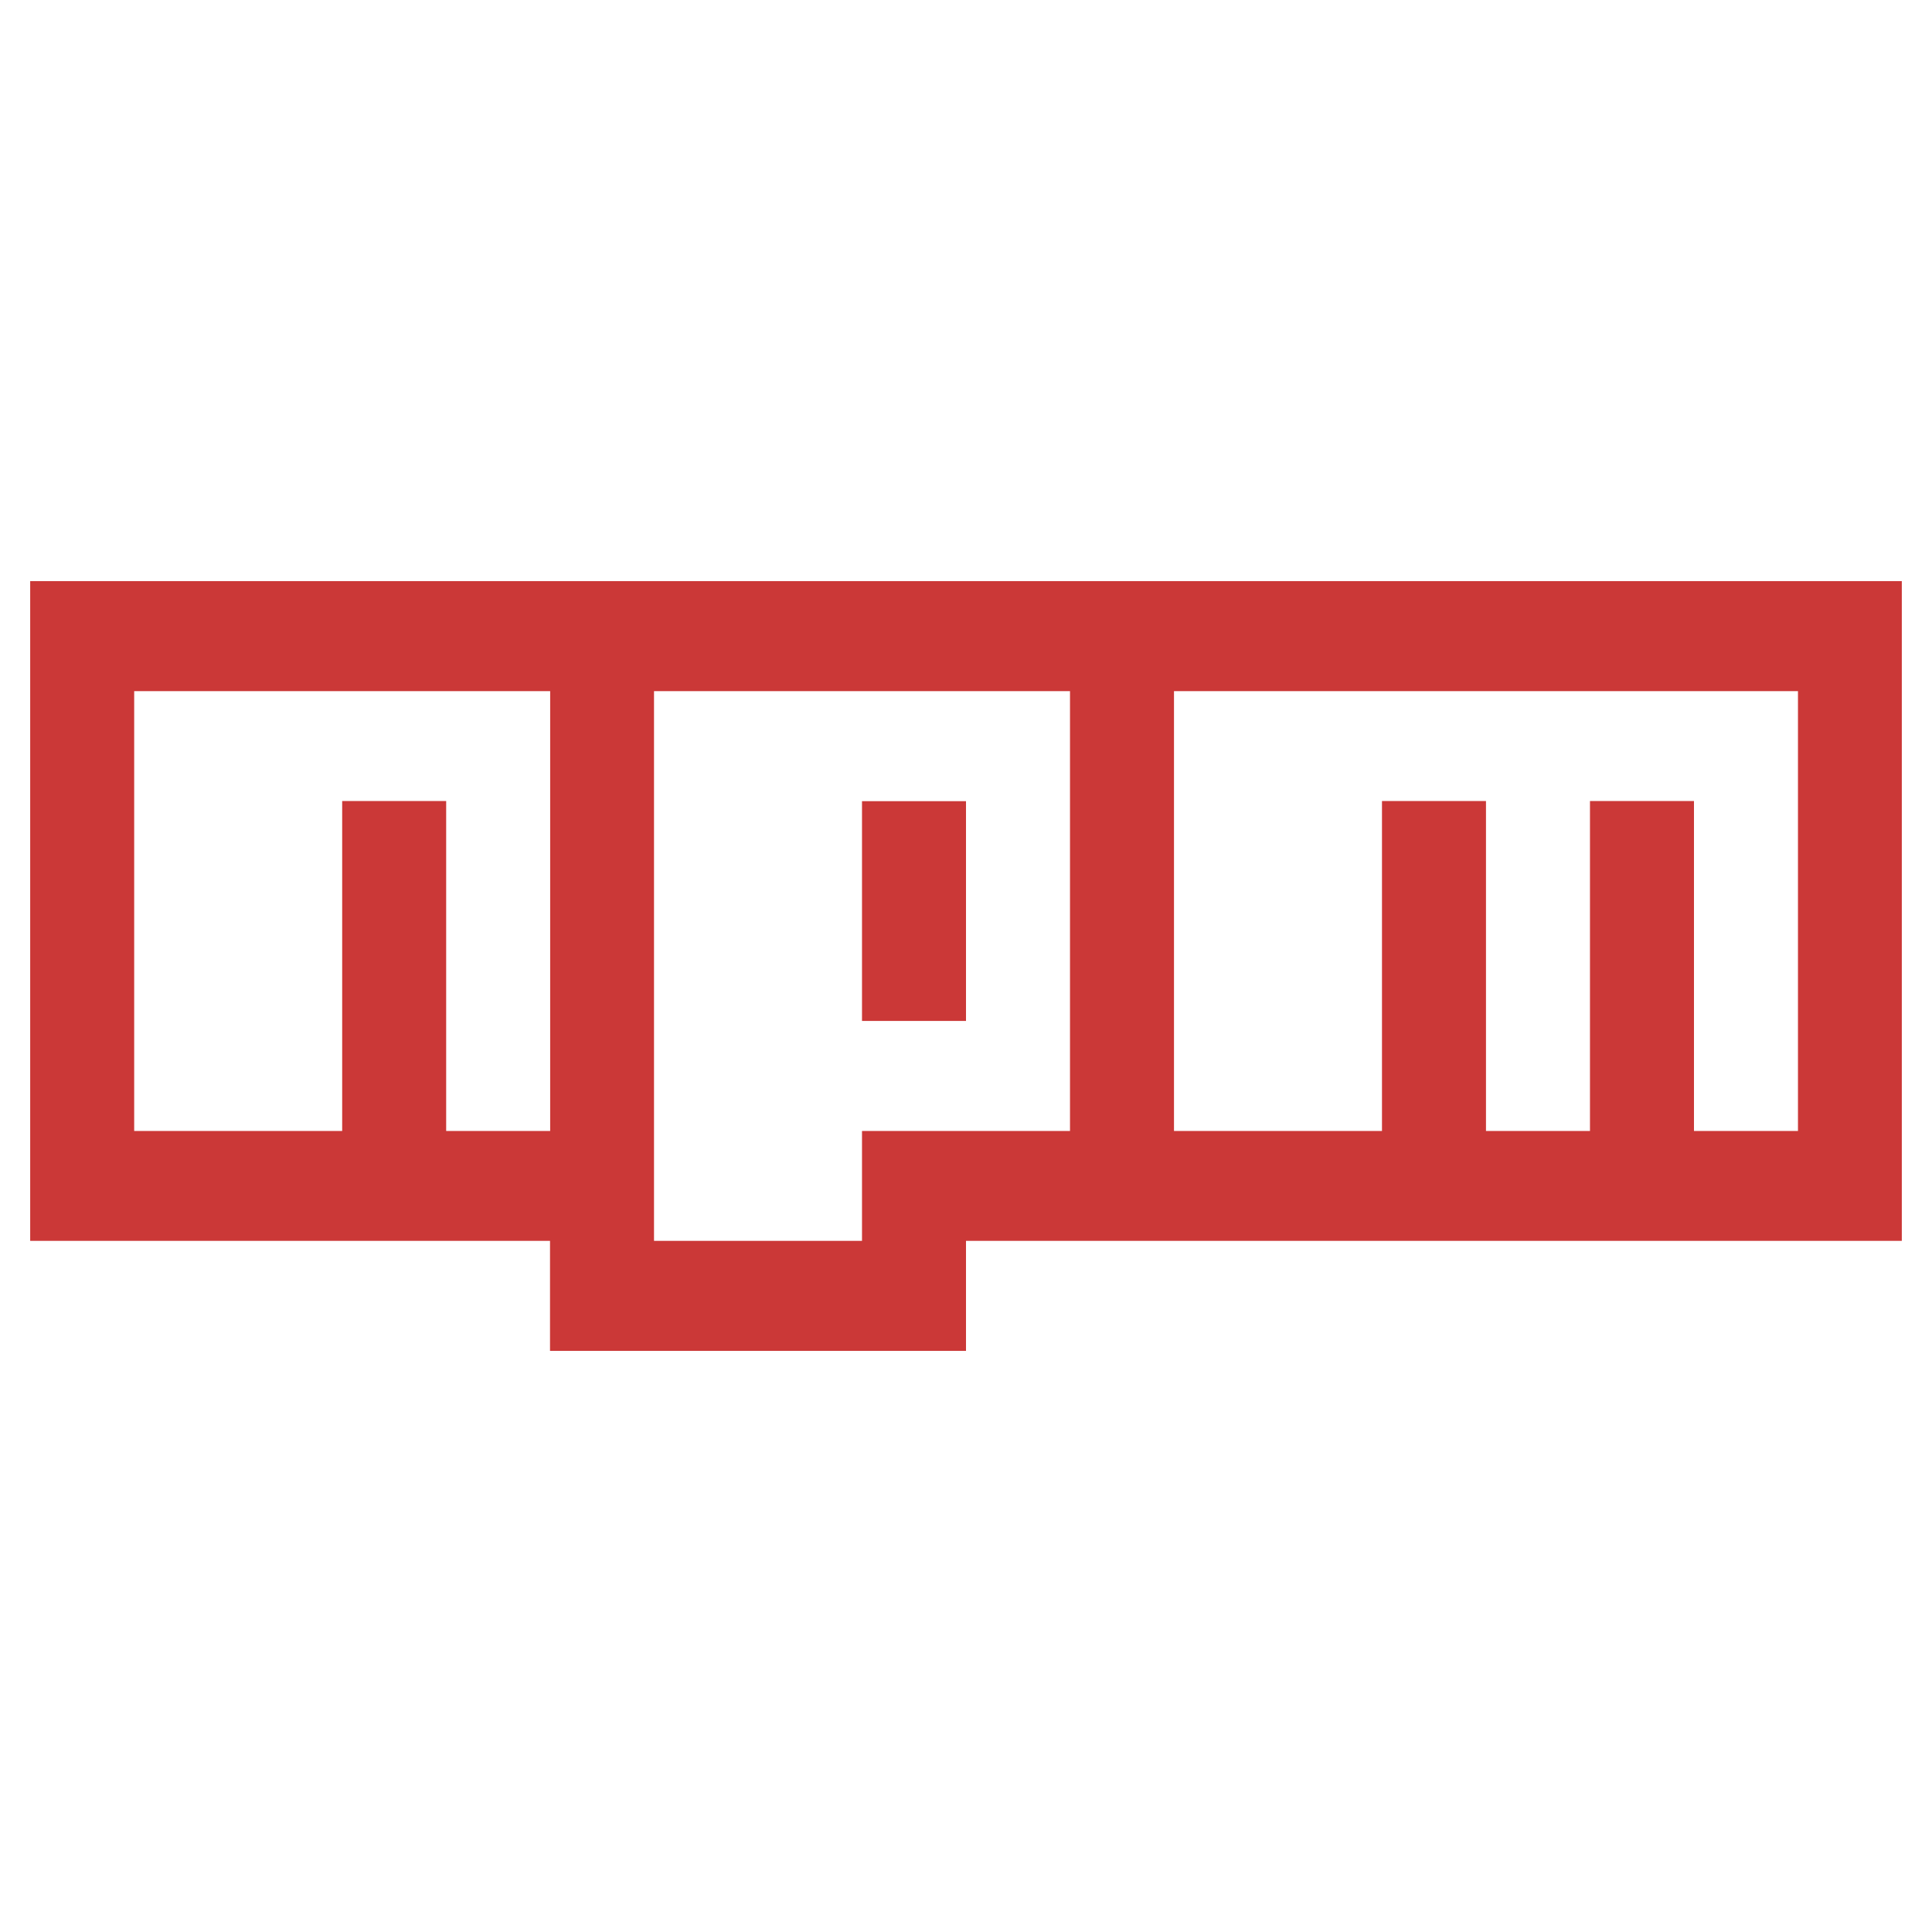
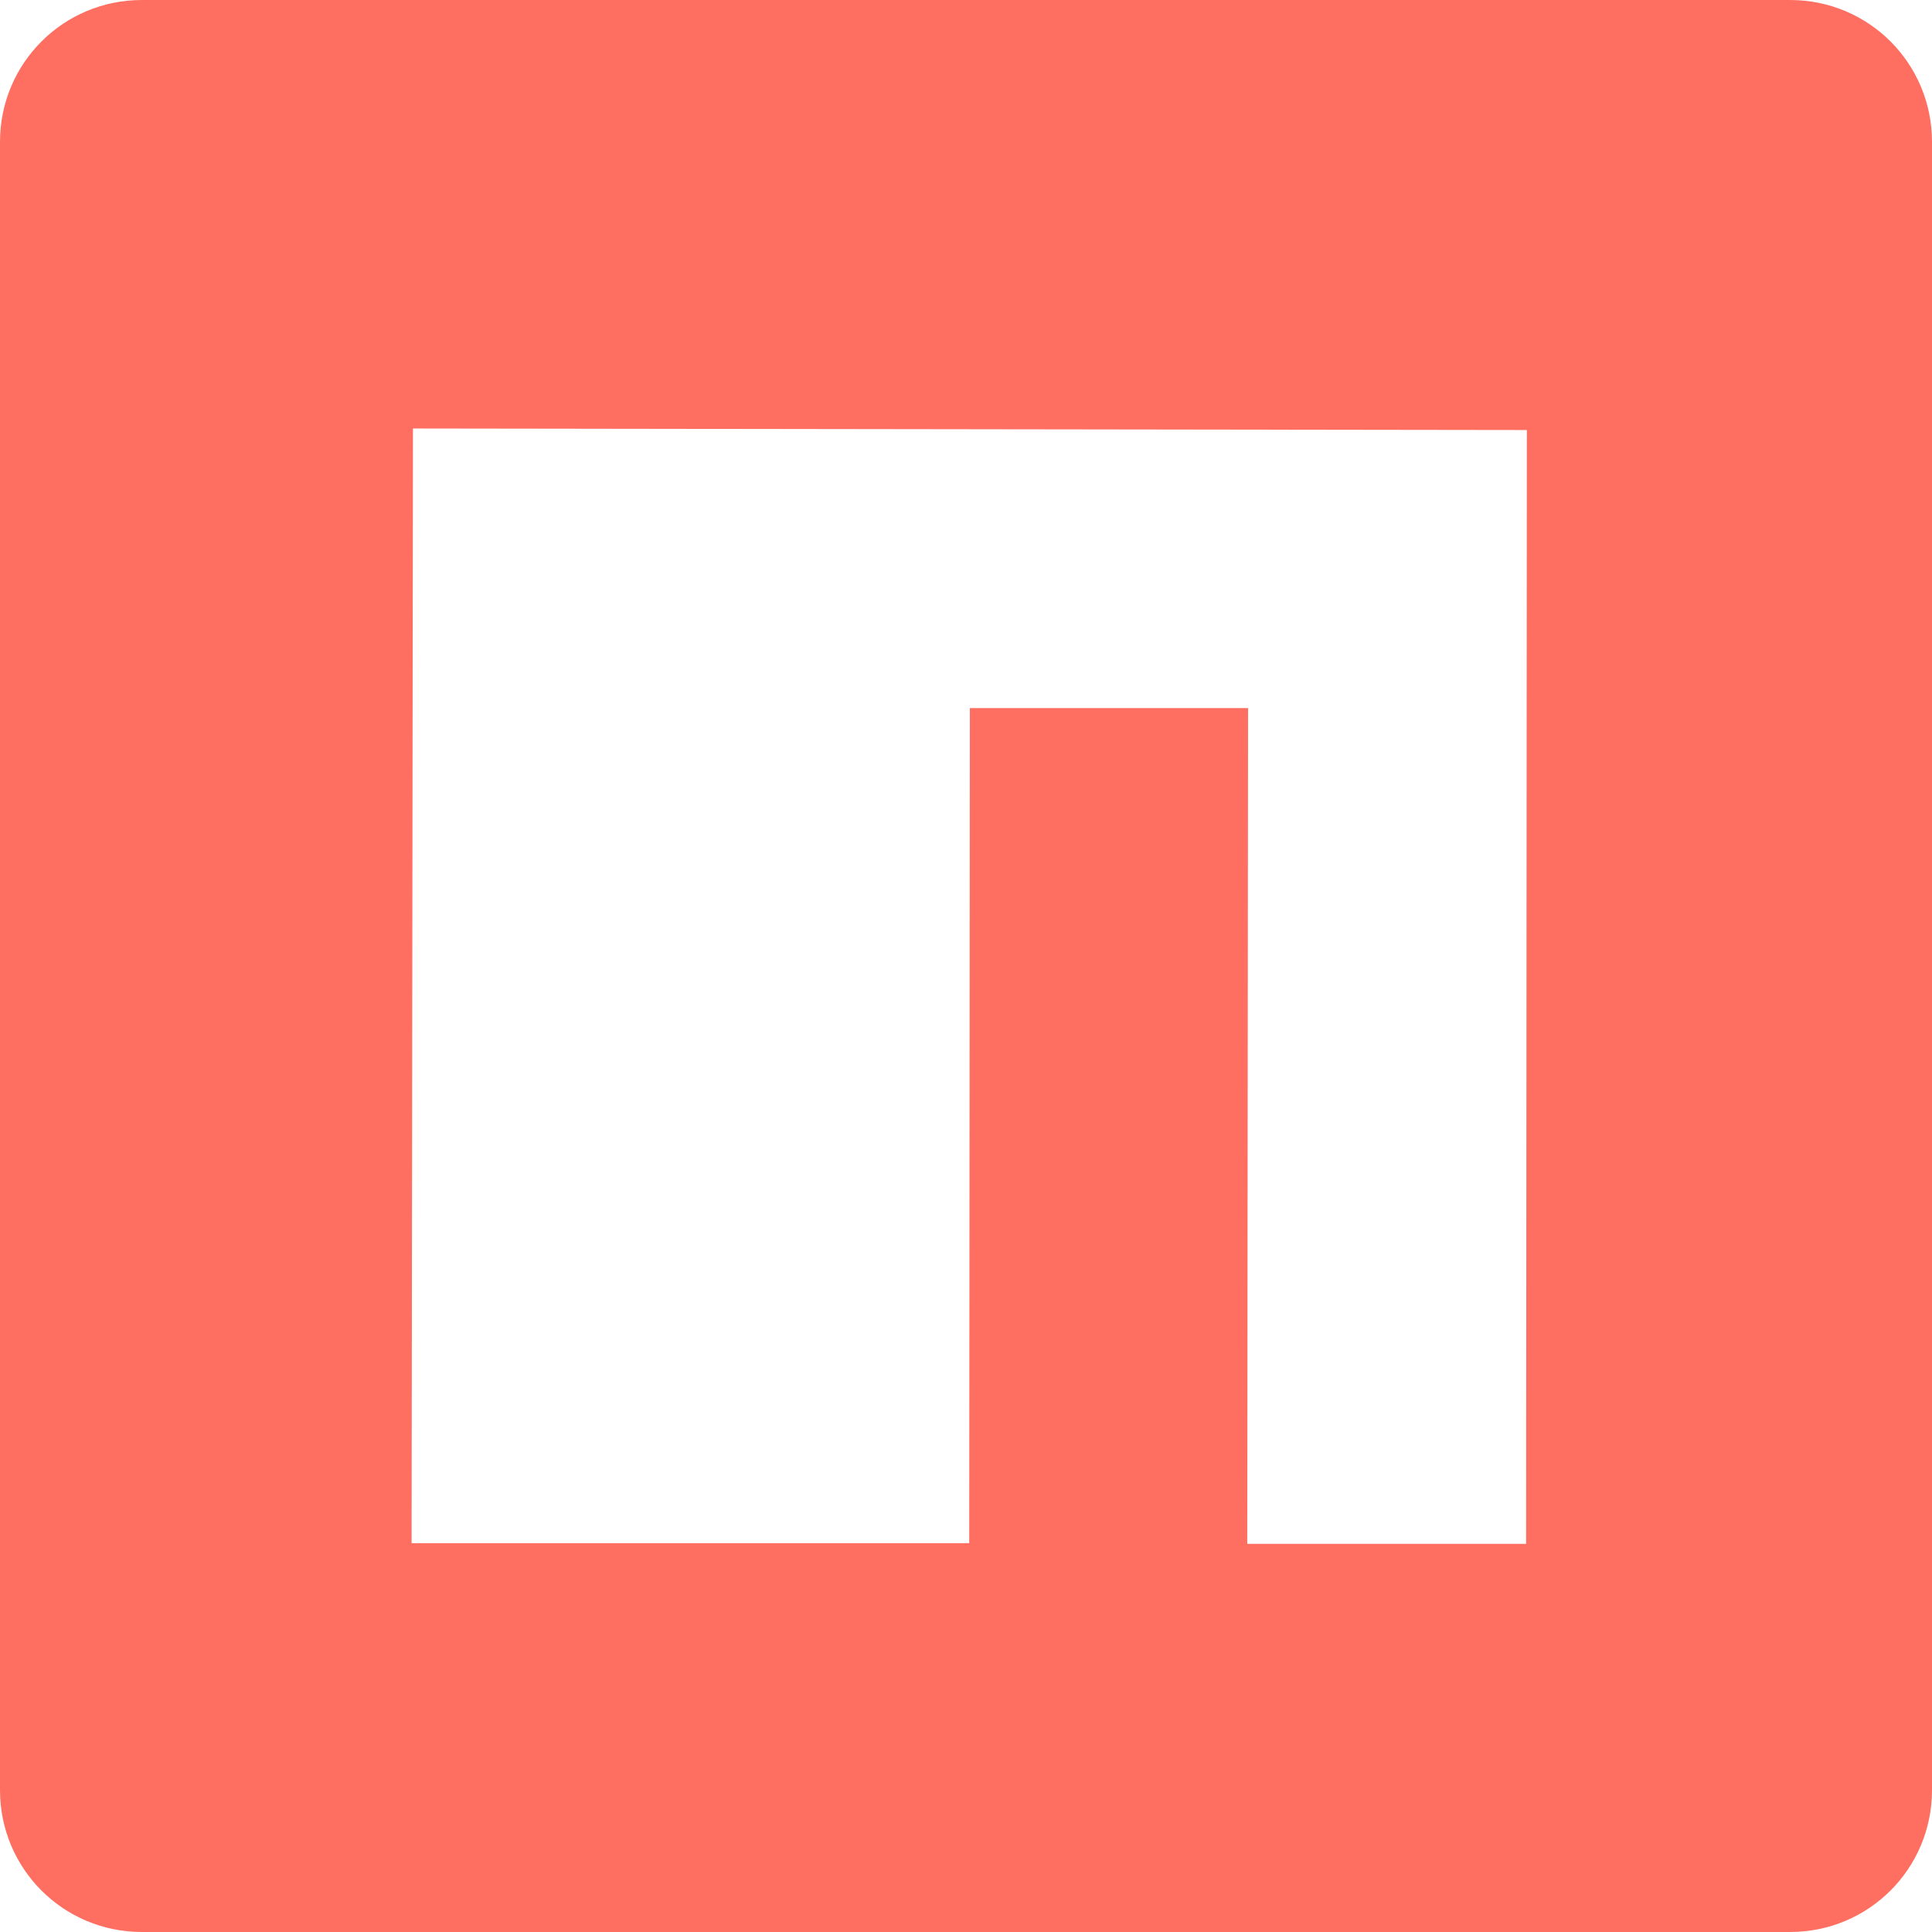
- <svg viewBox="0 0 128 128">
-   <path fill="#cb3837" d="M2 38.5h124v43.71H64v7.29H36.44v-7.29H2zm6.89 36.43h13.78V53.07h6.89v21.86h6.89V45.79H8.89zm34.44-29.14v36.42h13.78v-7.28h13.78V45.79zm13.78 7.29H64v14.56h-6.89zm20.67-7.29v29.14h13.78V53.07h6.89v21.86h6.89V53.07h6.89v21.86h6.89V45.79z" />
+ <svg xmlns="http://www.w3.org/2000/svg" role="img" fill="#FF6F61" viewBox="0 0 24 24">
+   <path d="M1.763 0C.786 0 0 .786 0 1.763v20.474C0 23.214.786 24 1.763 24h20.474c.977 0 1.763-.786 1.763-1.763V1.763C24 .786 23.214 0 22.237 0zM5.13 5.323l13.837.019-.009 13.836h-3.464l.01-10.382h-3.456L12.04 19.17H5.113z" />
</svg>
